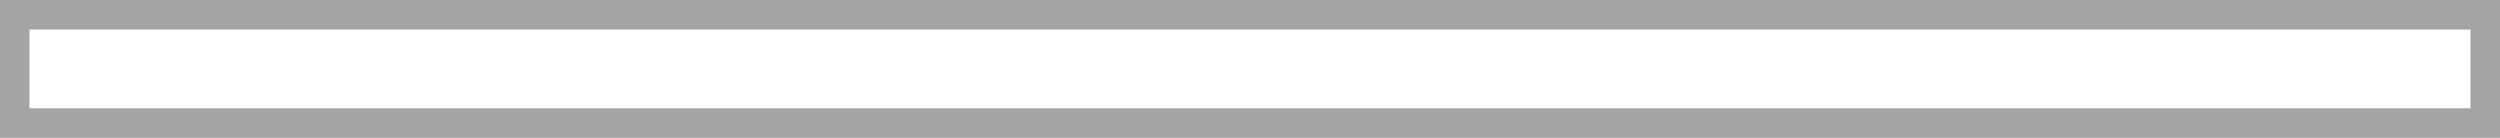
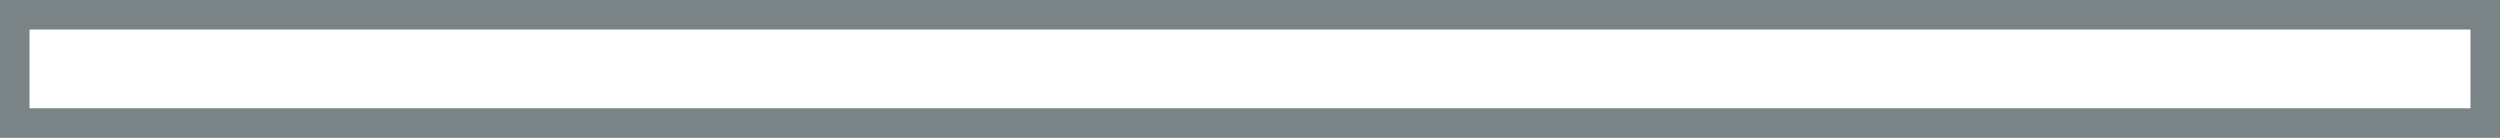
<svg xmlns="http://www.w3.org/2000/svg" width="127mm" height="7mm" viewBox="0 0 127 7" version="1.1" id="svg1">
  <defs id="defs1">
    </defs>
-   <path style="fill:#ffffff;fill-opacity:1;stroke:#a4a4a4;stroke-width:1.5;stroke-dasharray:none;stroke-opacity:1" d="M 0.748,0.75 H 126.252 V 6.25 H 0.748 Z" id="path1" />
+   <path style="fill:#ffffff;fill-opacity:1;stroke:#7a8385;stroke-width:1.5;stroke-dasharray:none;stroke-opacity:1" d="M 0.748,0.75 H 126.252 V 6.25 H 0.748 Z" id="path1" />
</svg>
